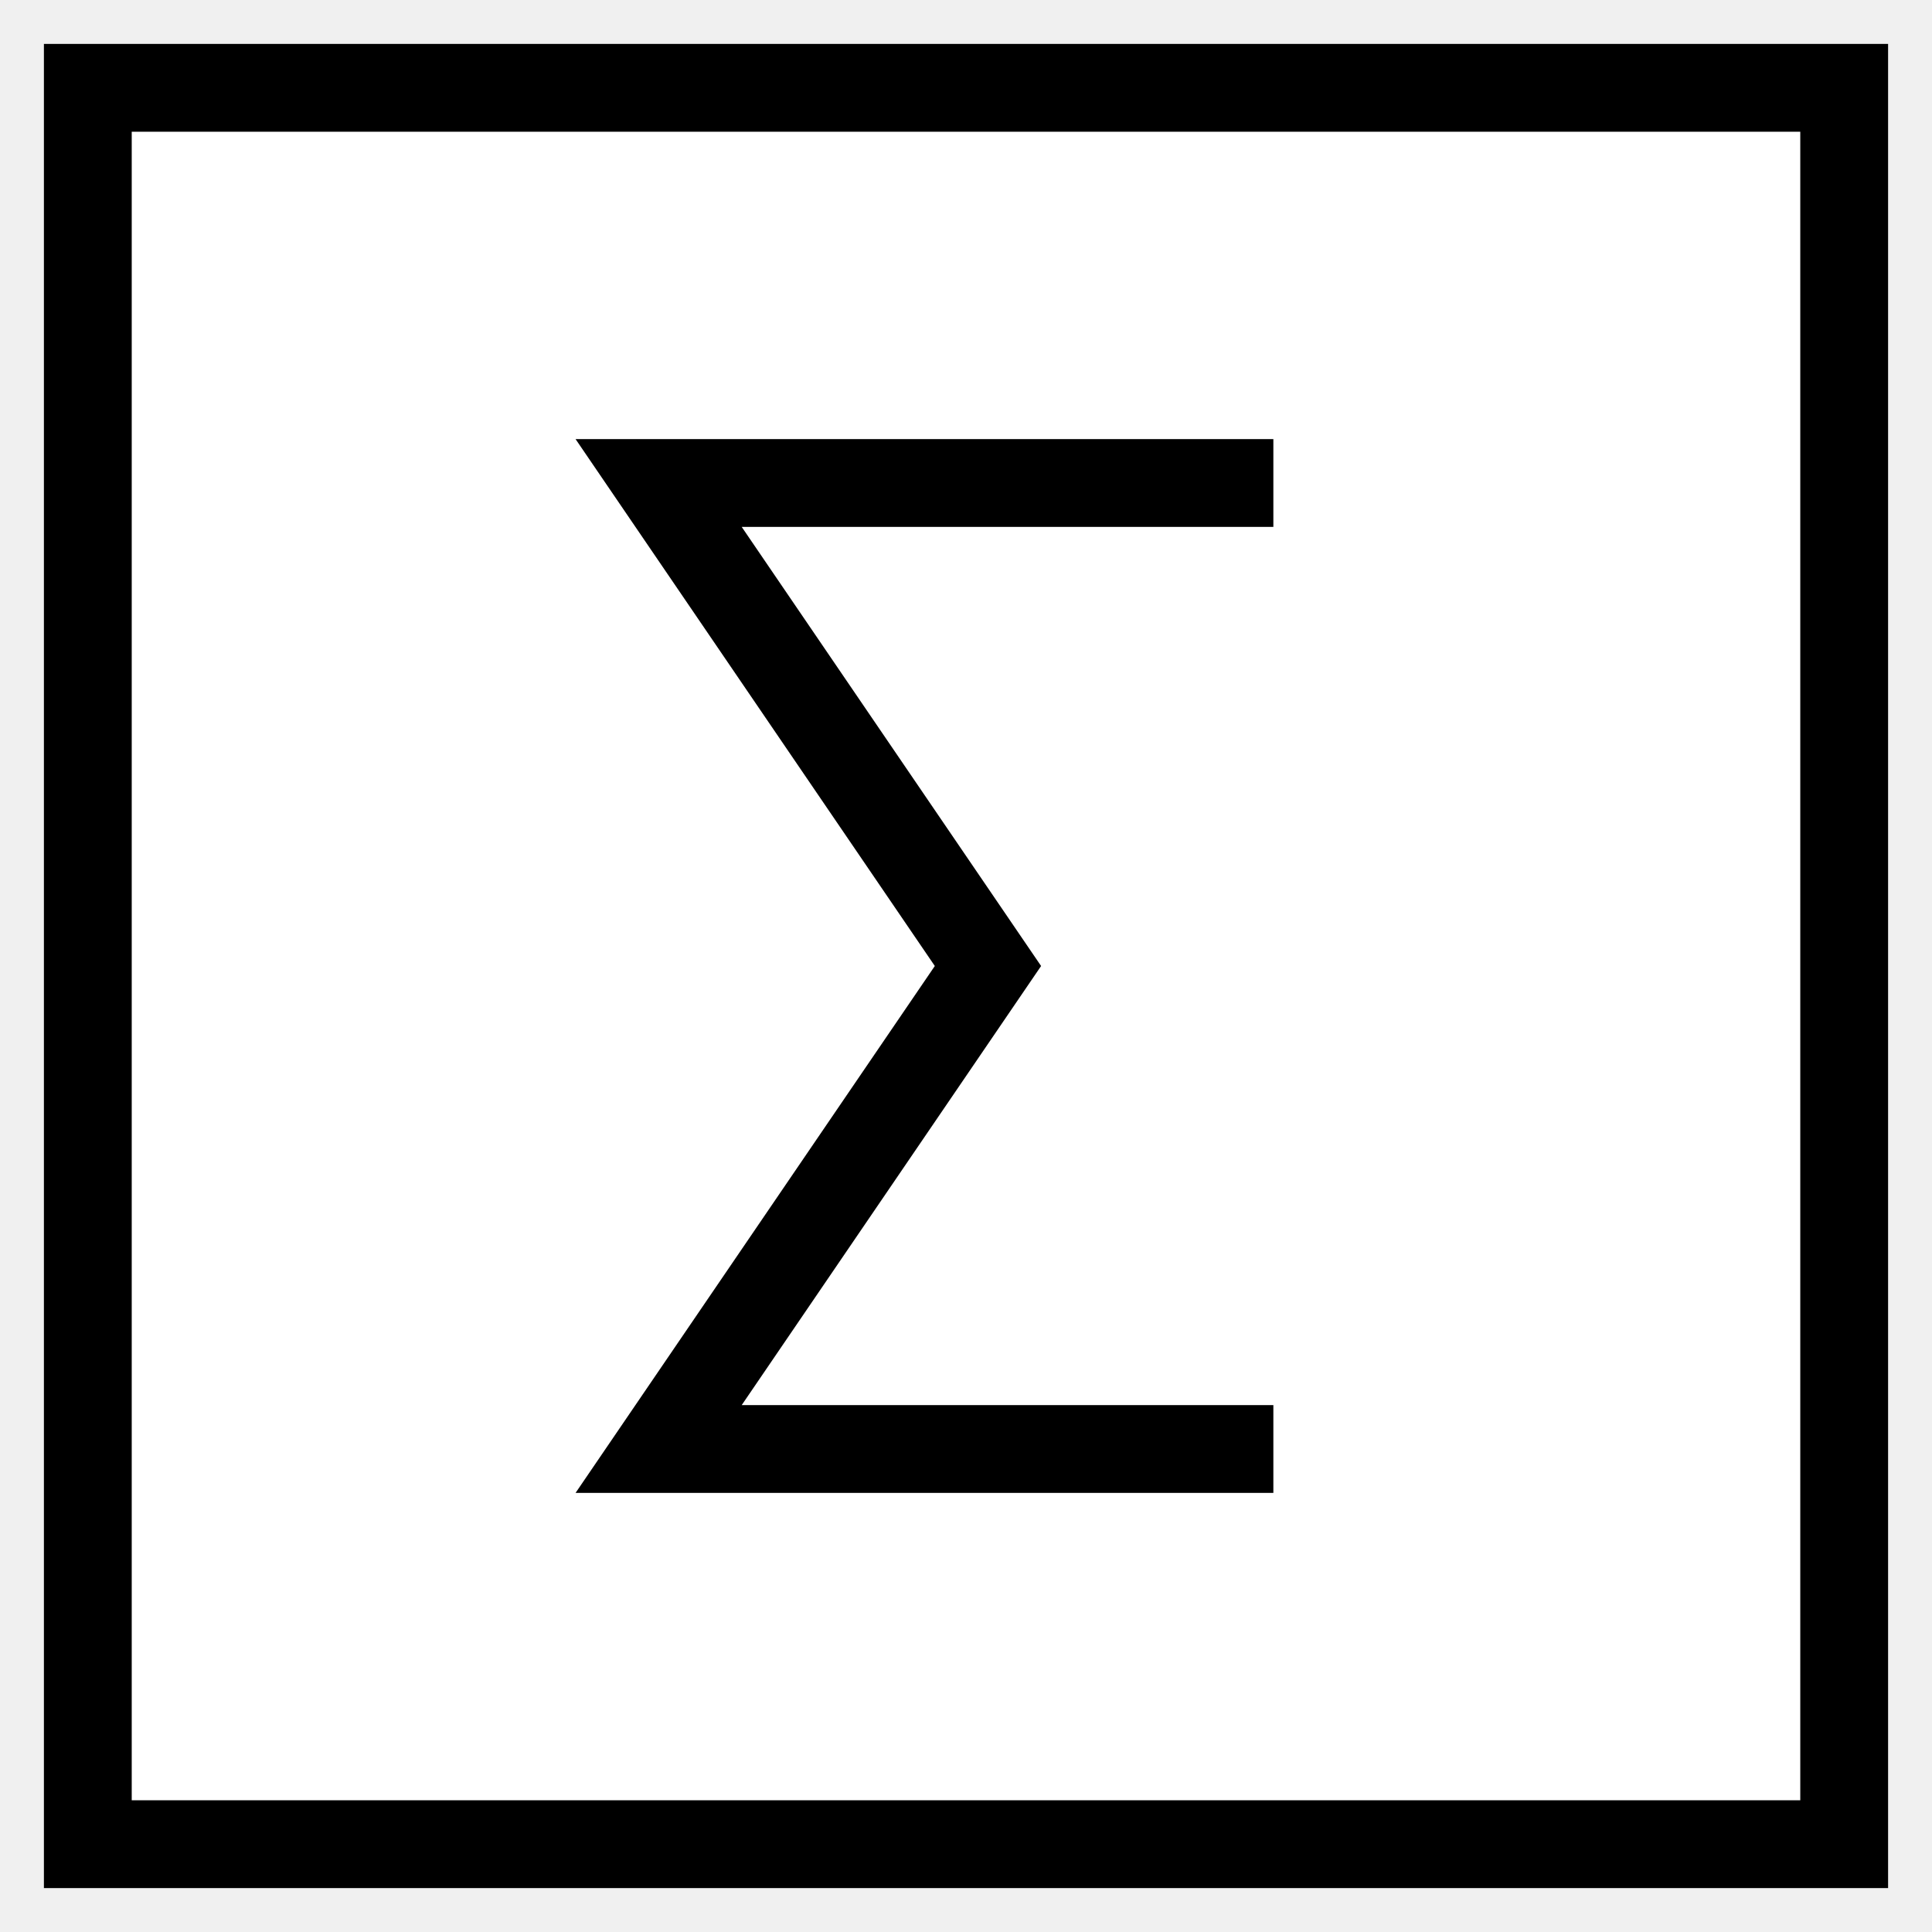
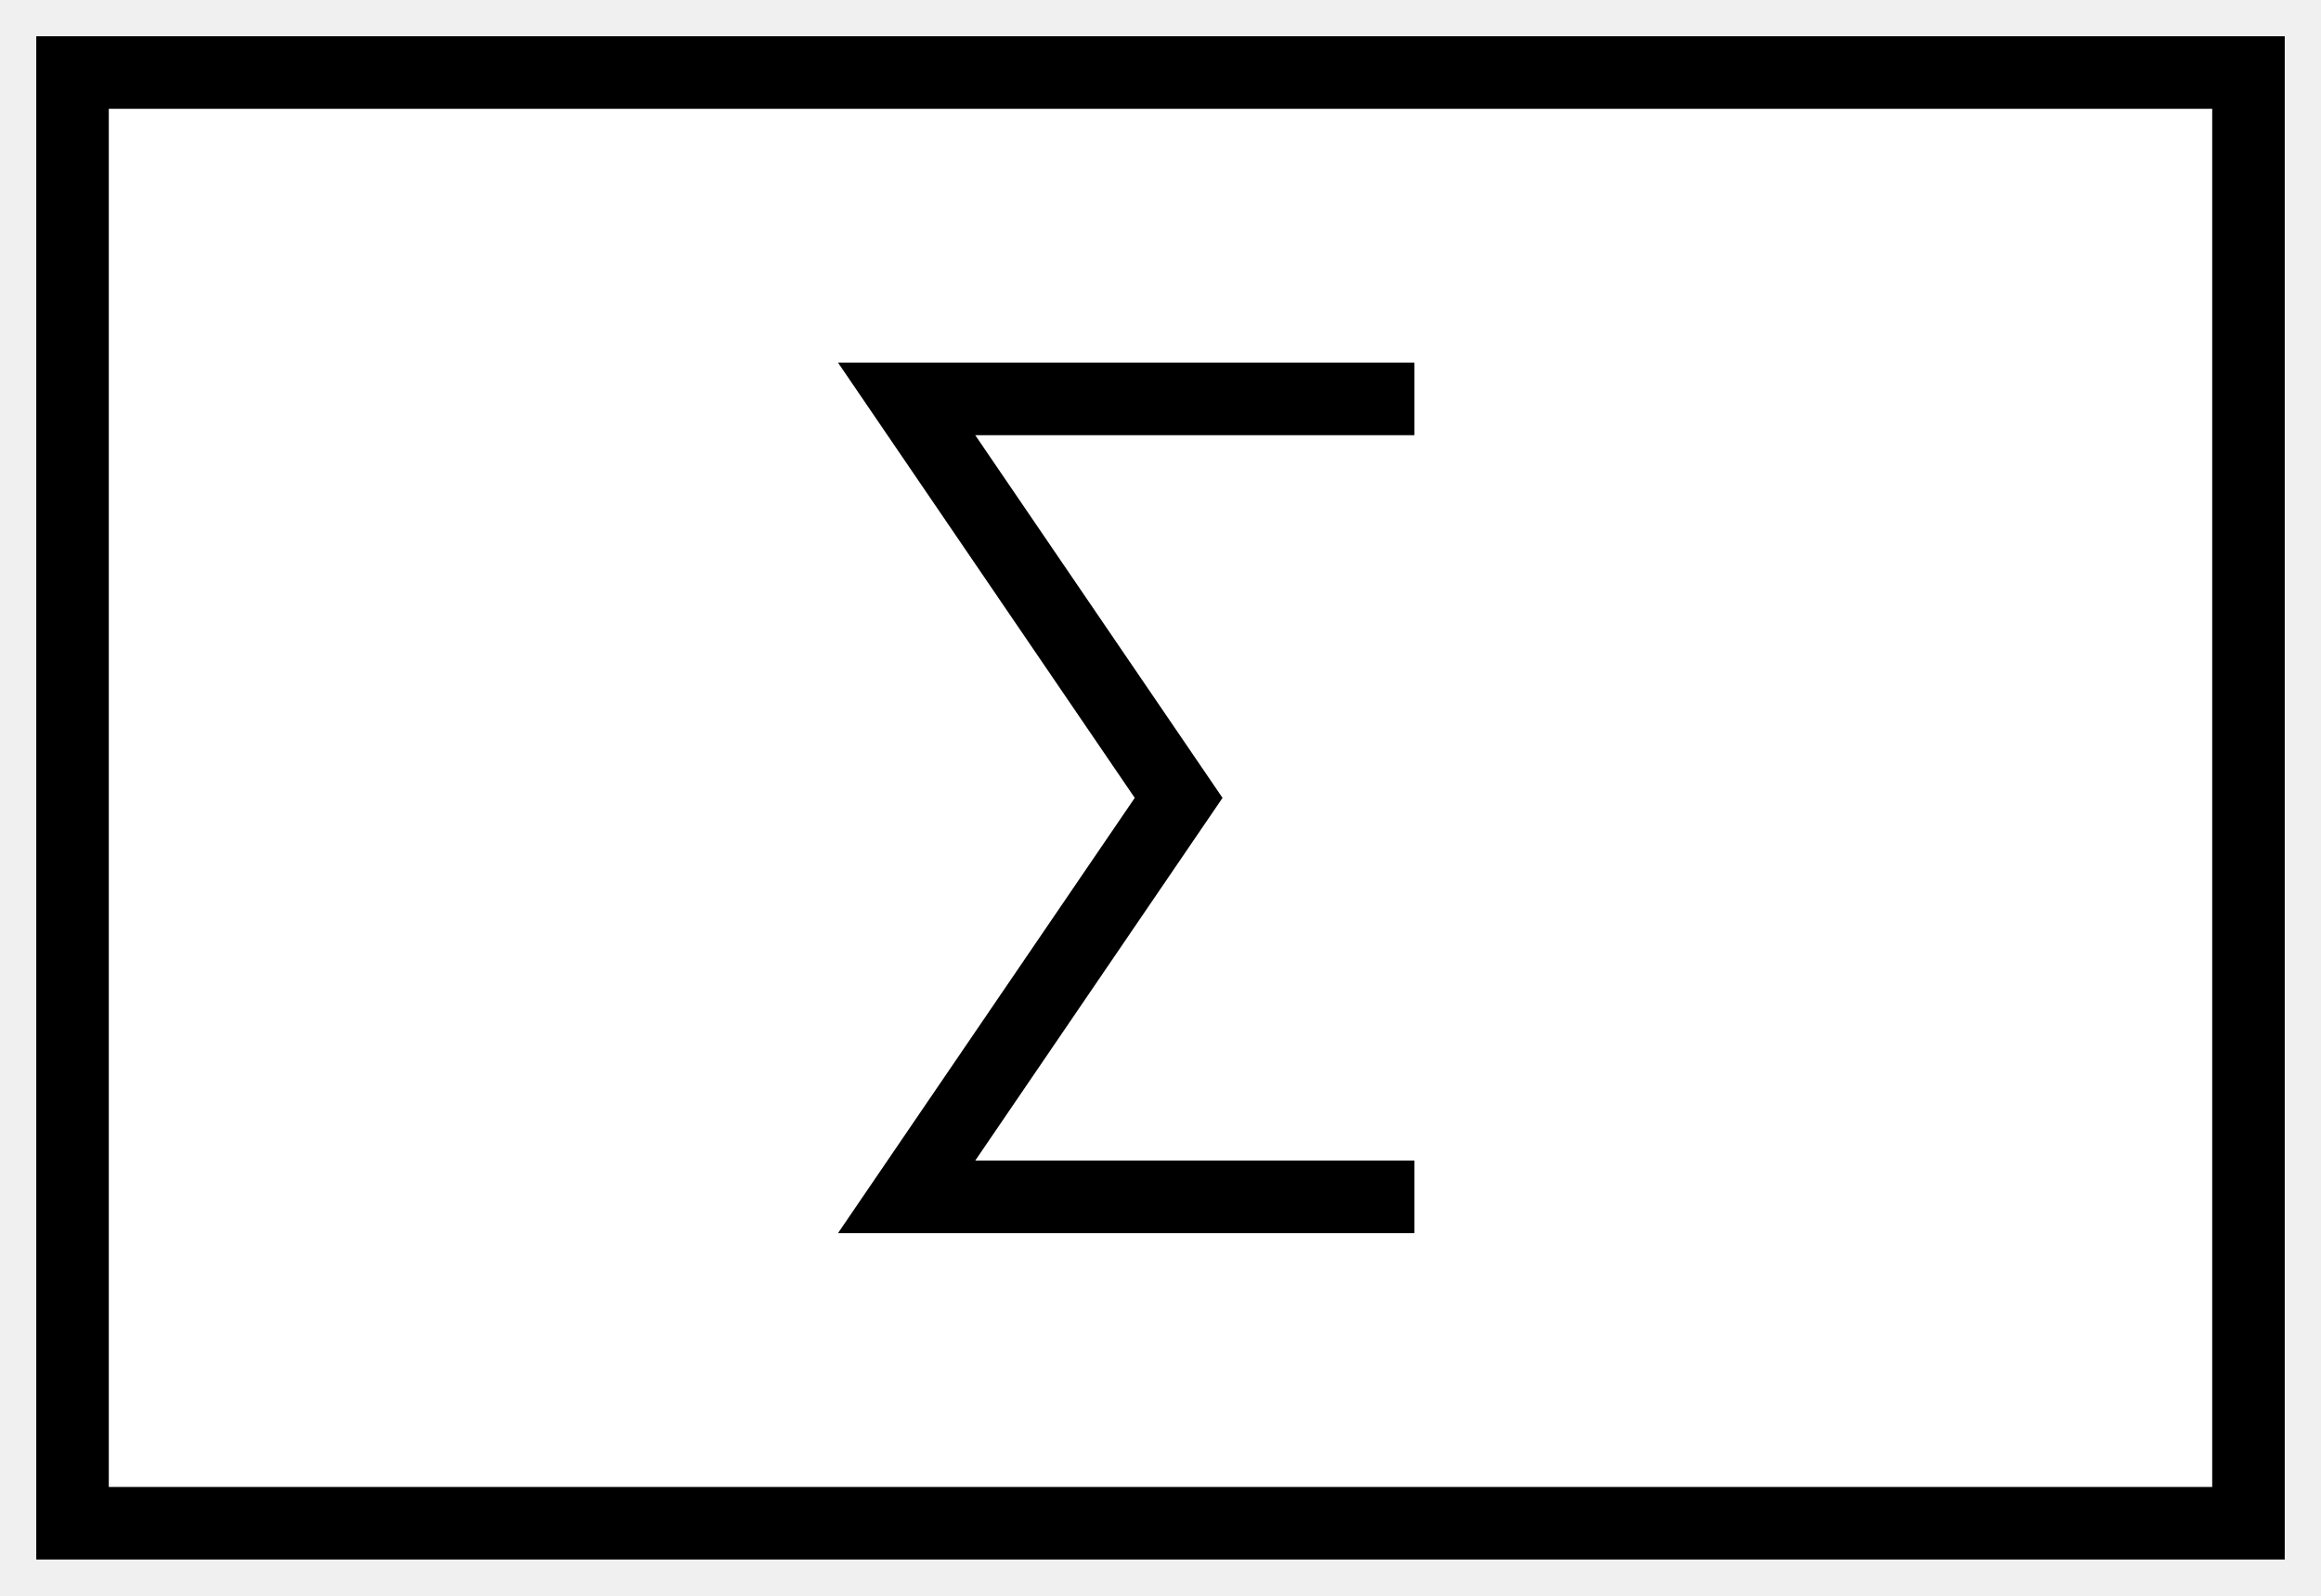
- <svg xmlns="http://www.w3.org/2000/svg" width="44" height="44" viewBox="0 0 44 44">
-   <rect x="2" y="2" width="40" height="40" fill="#ffffff" stroke="#000000" stroke-width="2" />
-   <polyline points="29,11 15,11 22.5,22 15,33 29,33" fill="none" stroke="#000000" stroke-width="2" />
+ <svg xmlns="http://www.w3.org/2000/svg" width="64" height="44" viewBox="0 0 64 44">
+   <rect x="2" y="2" width="60" height="40" fill="#ffffff" stroke="#000000" stroke-width="2" />
+   <polyline points="39,11 25,11 32.5,22 25,33 39,33" fill="none" stroke="#000000" stroke-width="2" />
</svg>
